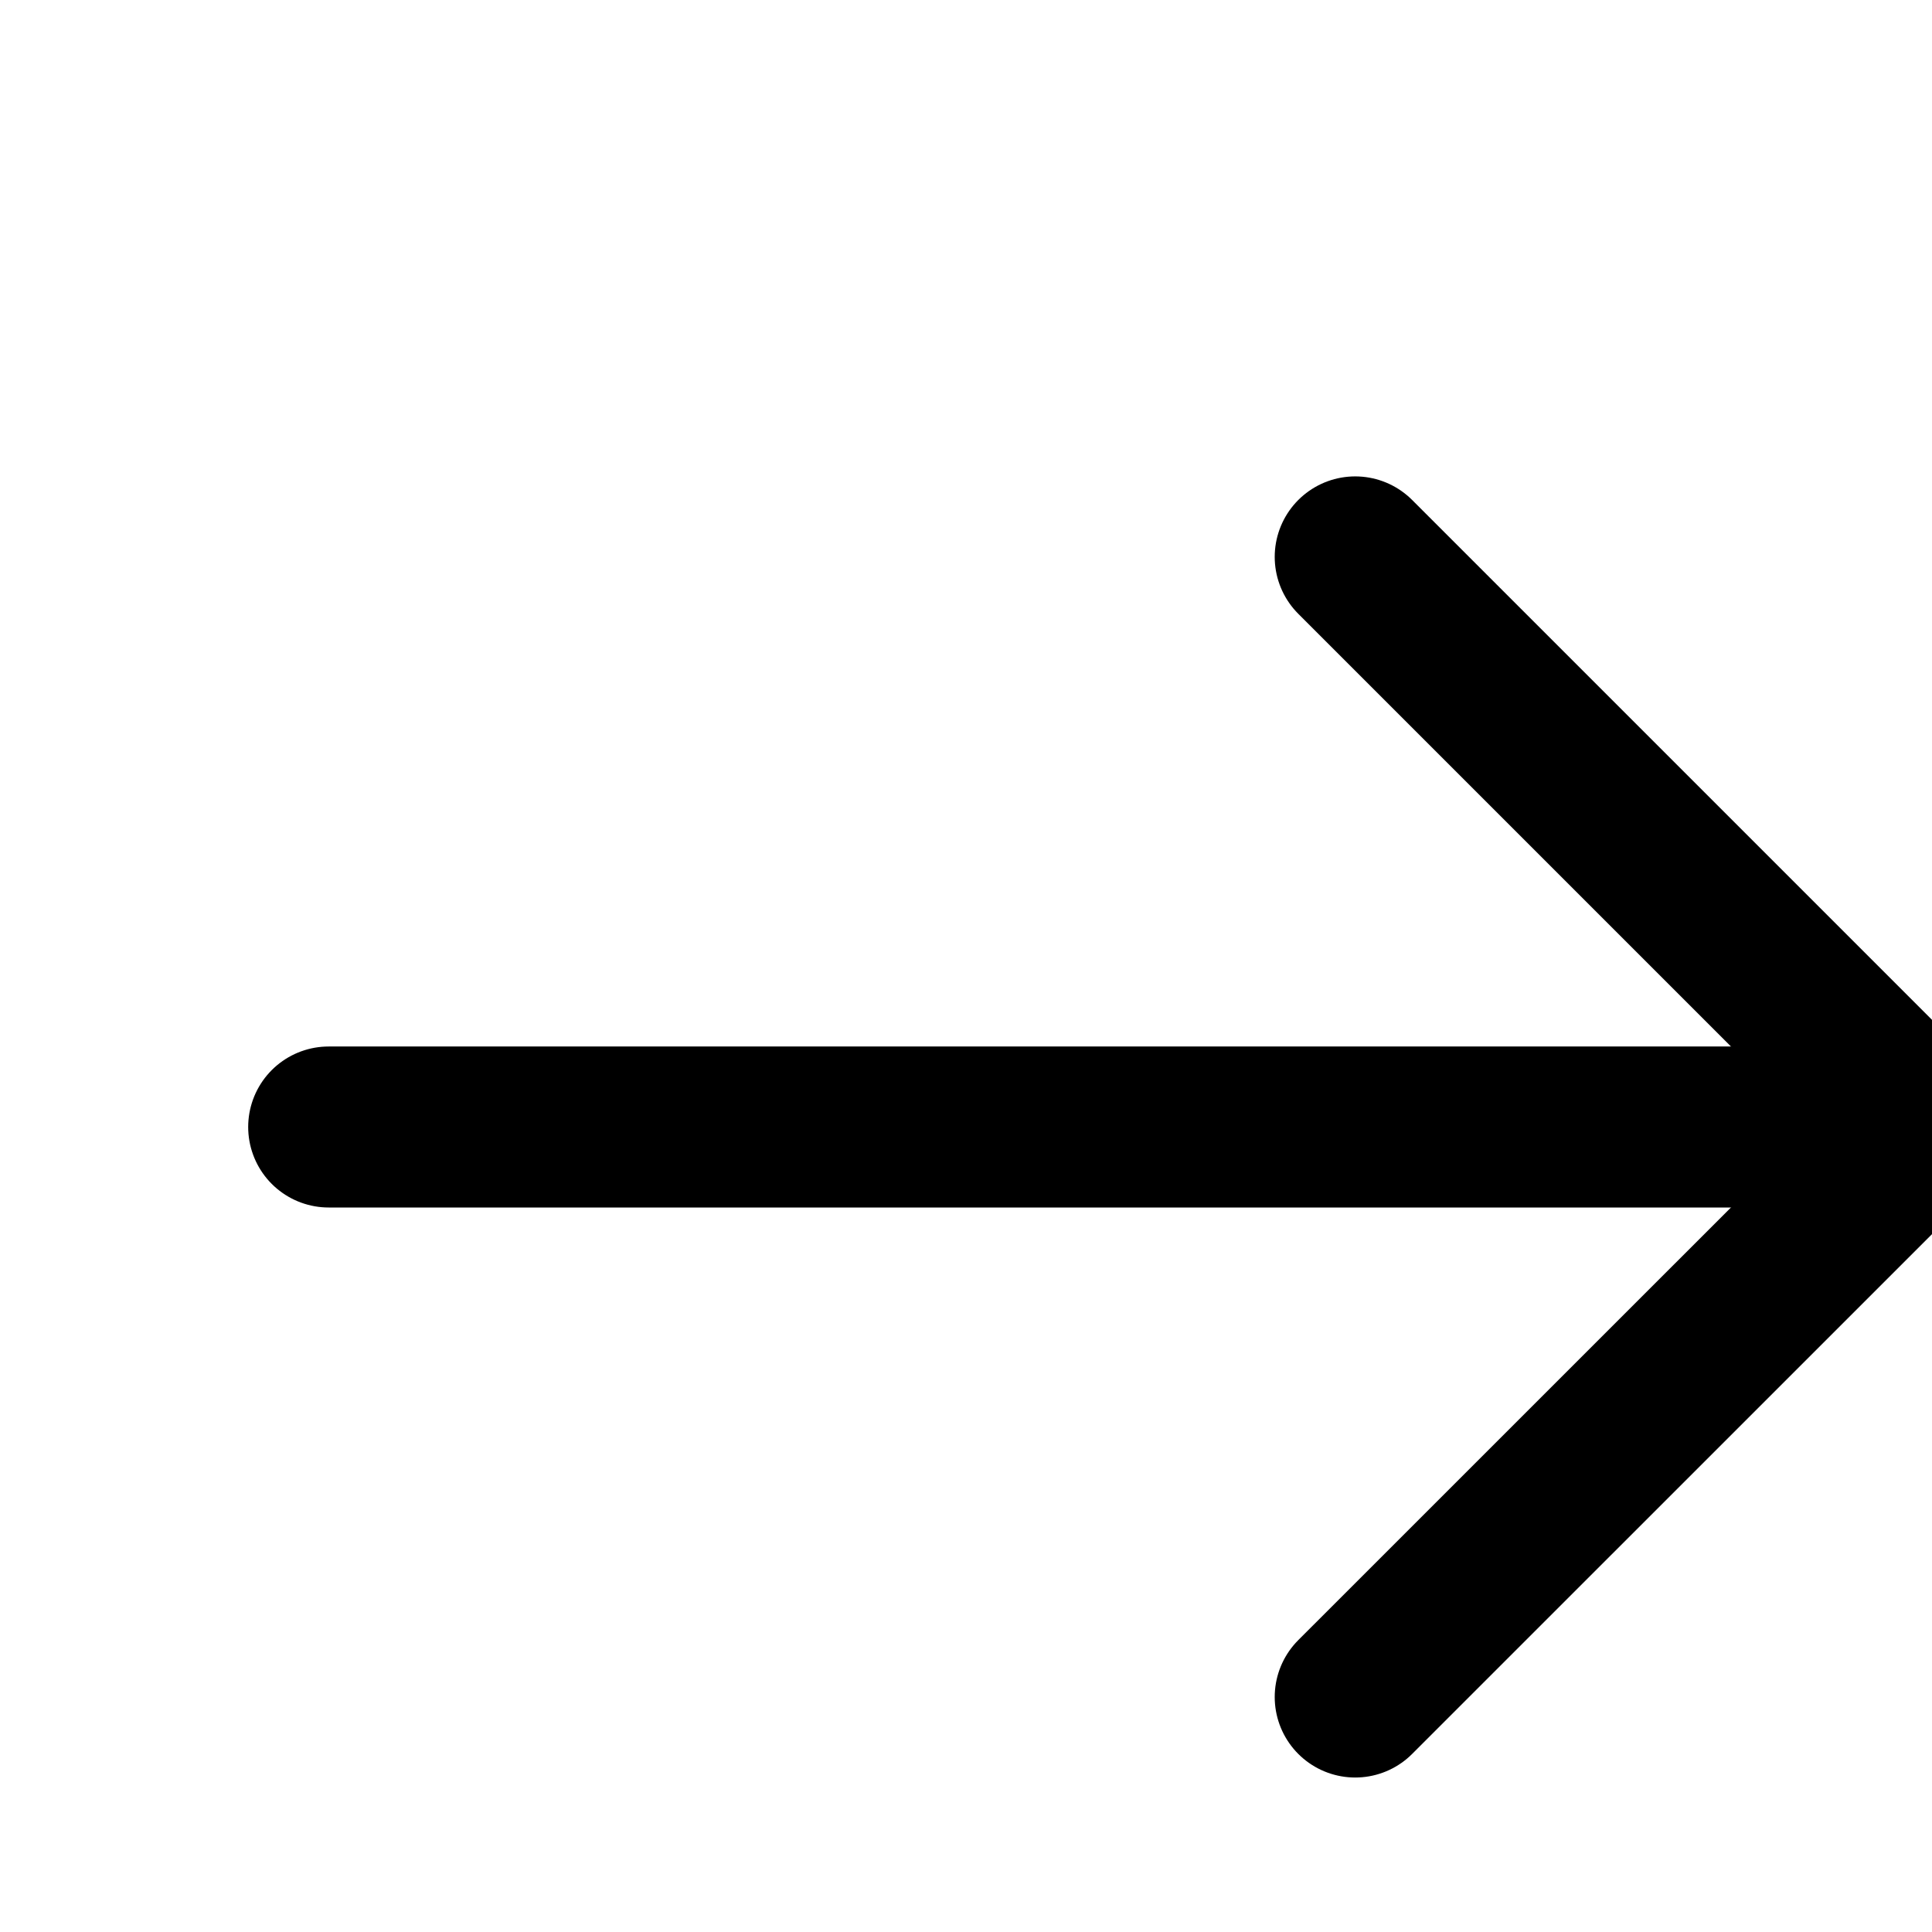
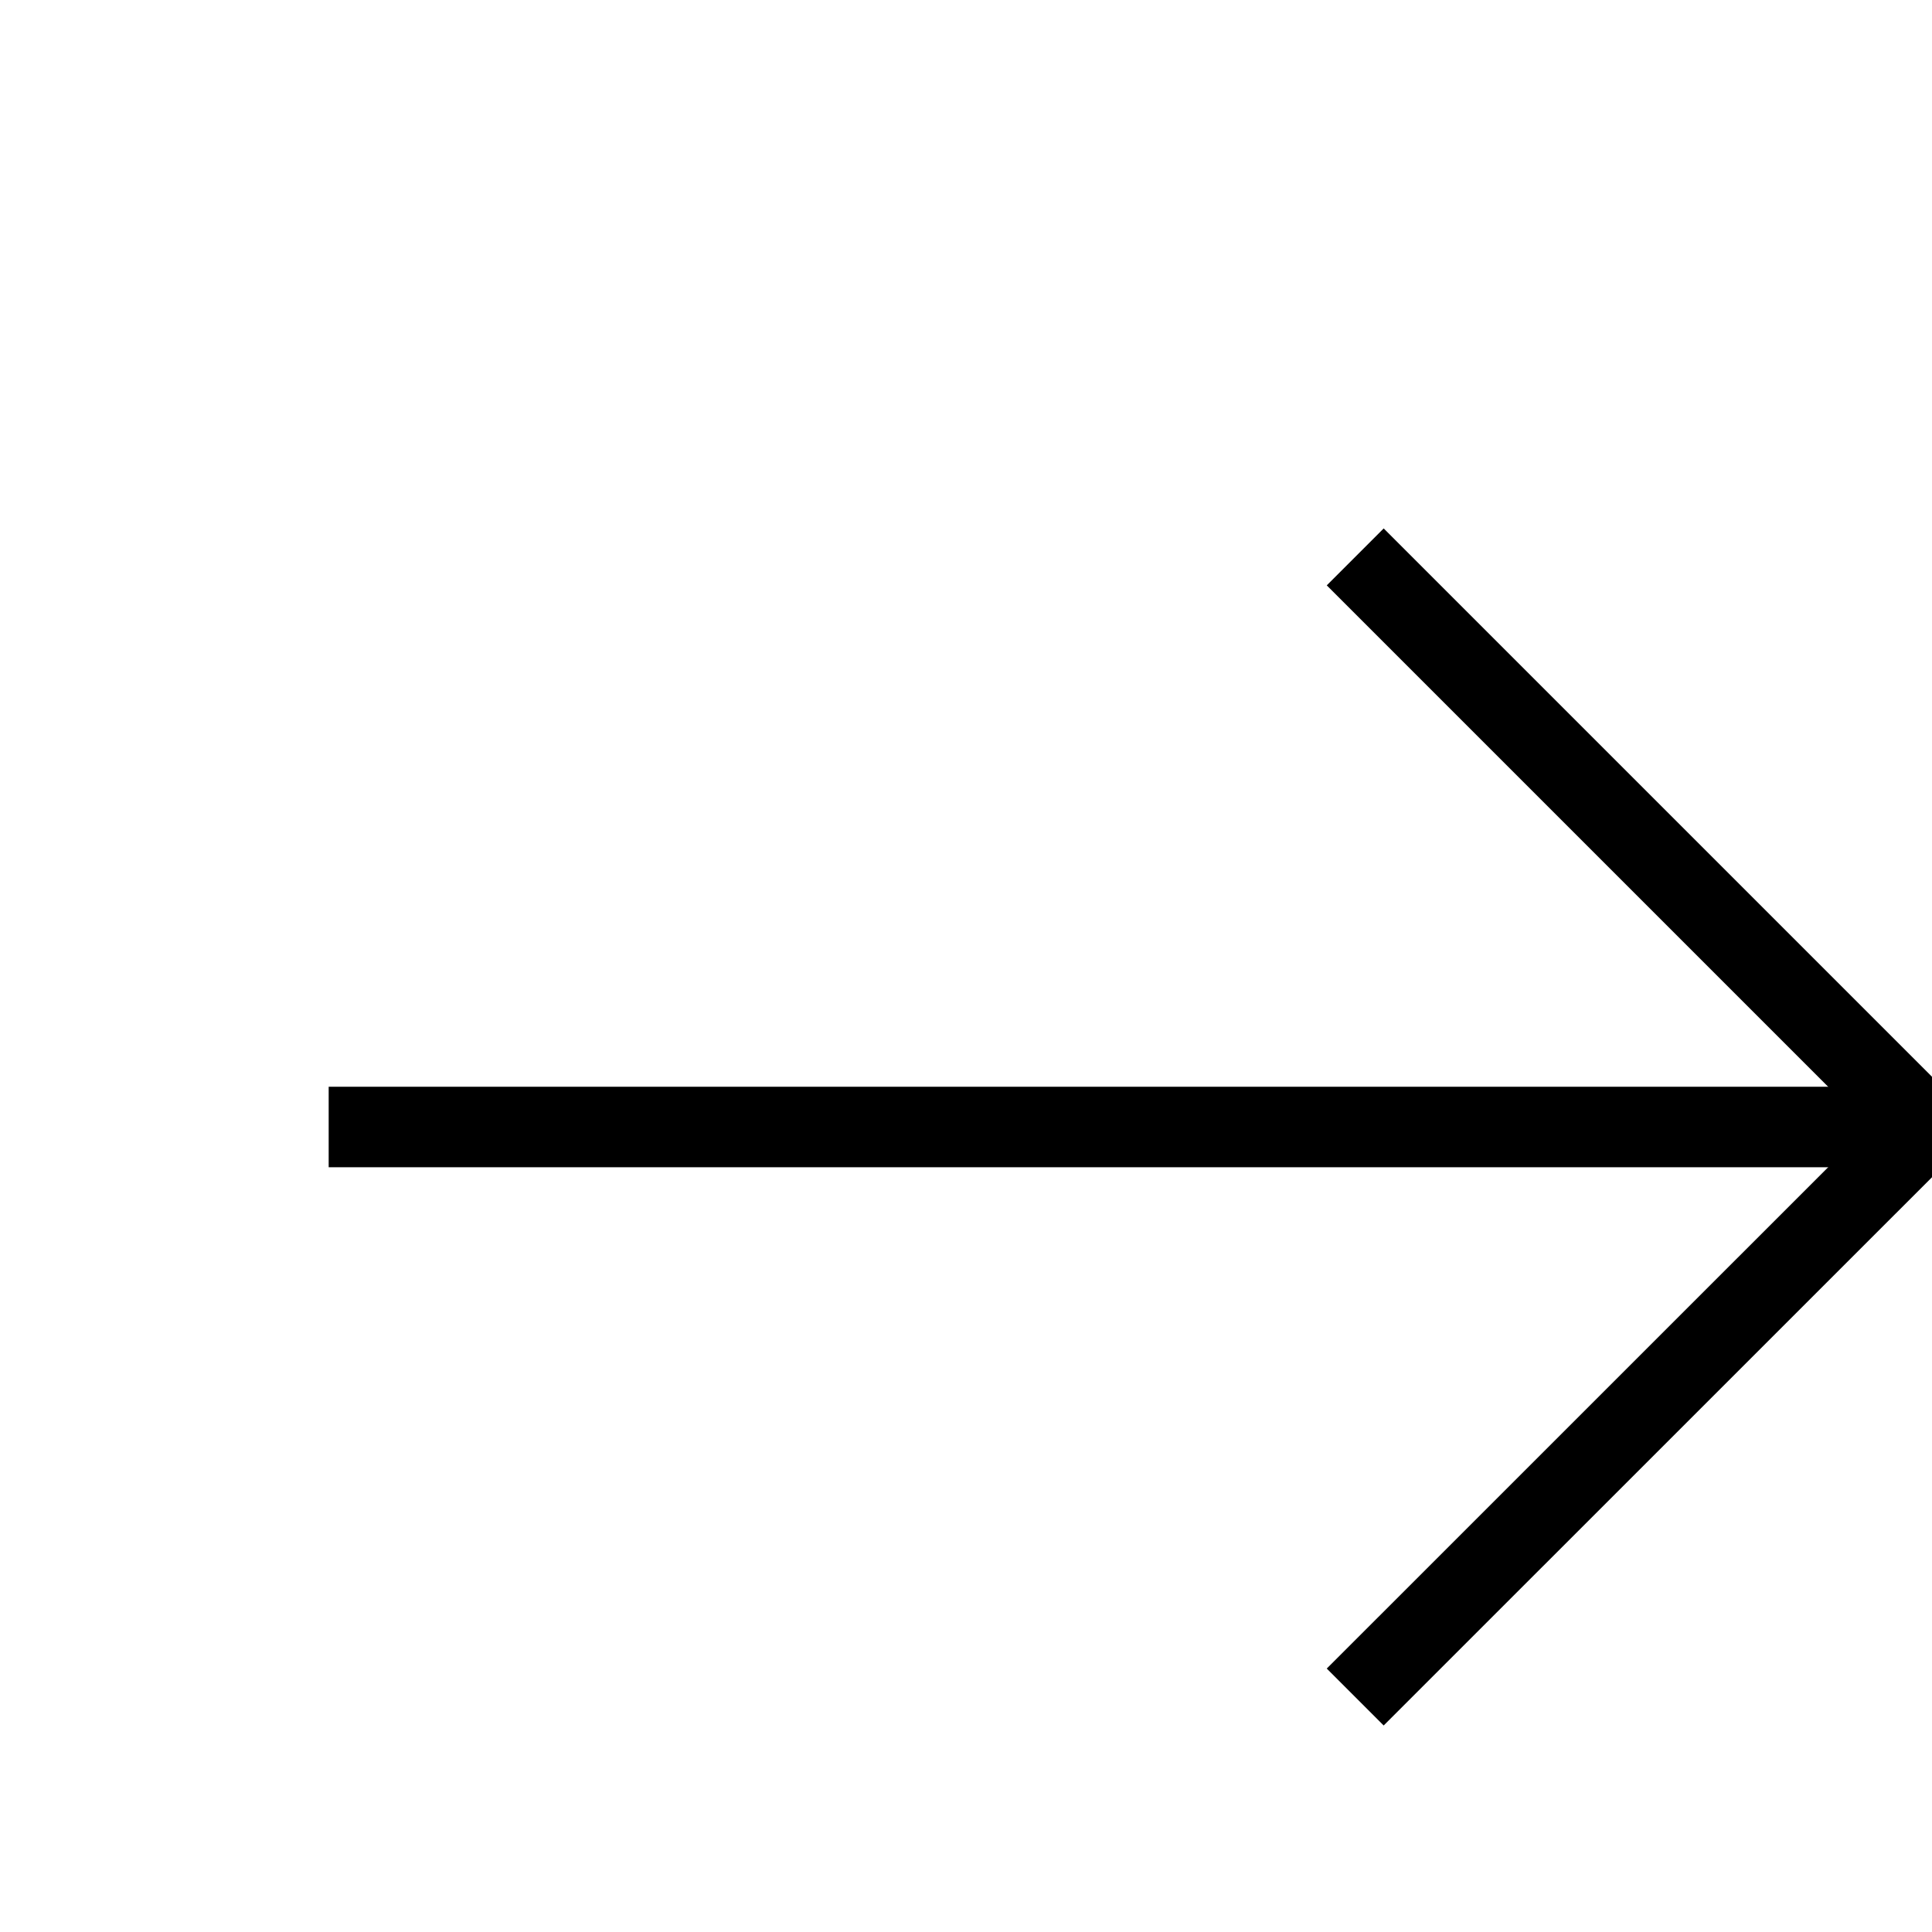
<svg aria-hidden="true" fill="none" focusable="false" height="1em" role="presentation" viewBox="0 0 24 24" width="1em" className="group-data-[hover=true]:translate-x-0.5 outline-solid outline-transparent transition-transform">
-   <path d="M16.835 6.918L23.917 14L16.835 21.081" stroke="currentColor" stroke-linecap="round" stroke-linejoin="round" stroke-miterlimit="10" stroke-width="2" />
-   <path d="M4.083 14H23.718" stroke="currentColor" stroke-linecap="round" stroke-linejoin="round" stroke-miterlimit="10" stroke-width="2" />
+   <path d="M16.835 6.918L23.917 14L16.835 21.081" stroke="currentColor" strokeLinecap="round" strokeLinejoin="round" strokeMiterlimit="10" strokeWidth="2" />
+   <path d="M4.083 14H23.718" stroke="currentColor" strokeLinecap="round" strokeLinejoin="round" strokeMiterlimit="10" strokeWidth="2" />
</svg>
